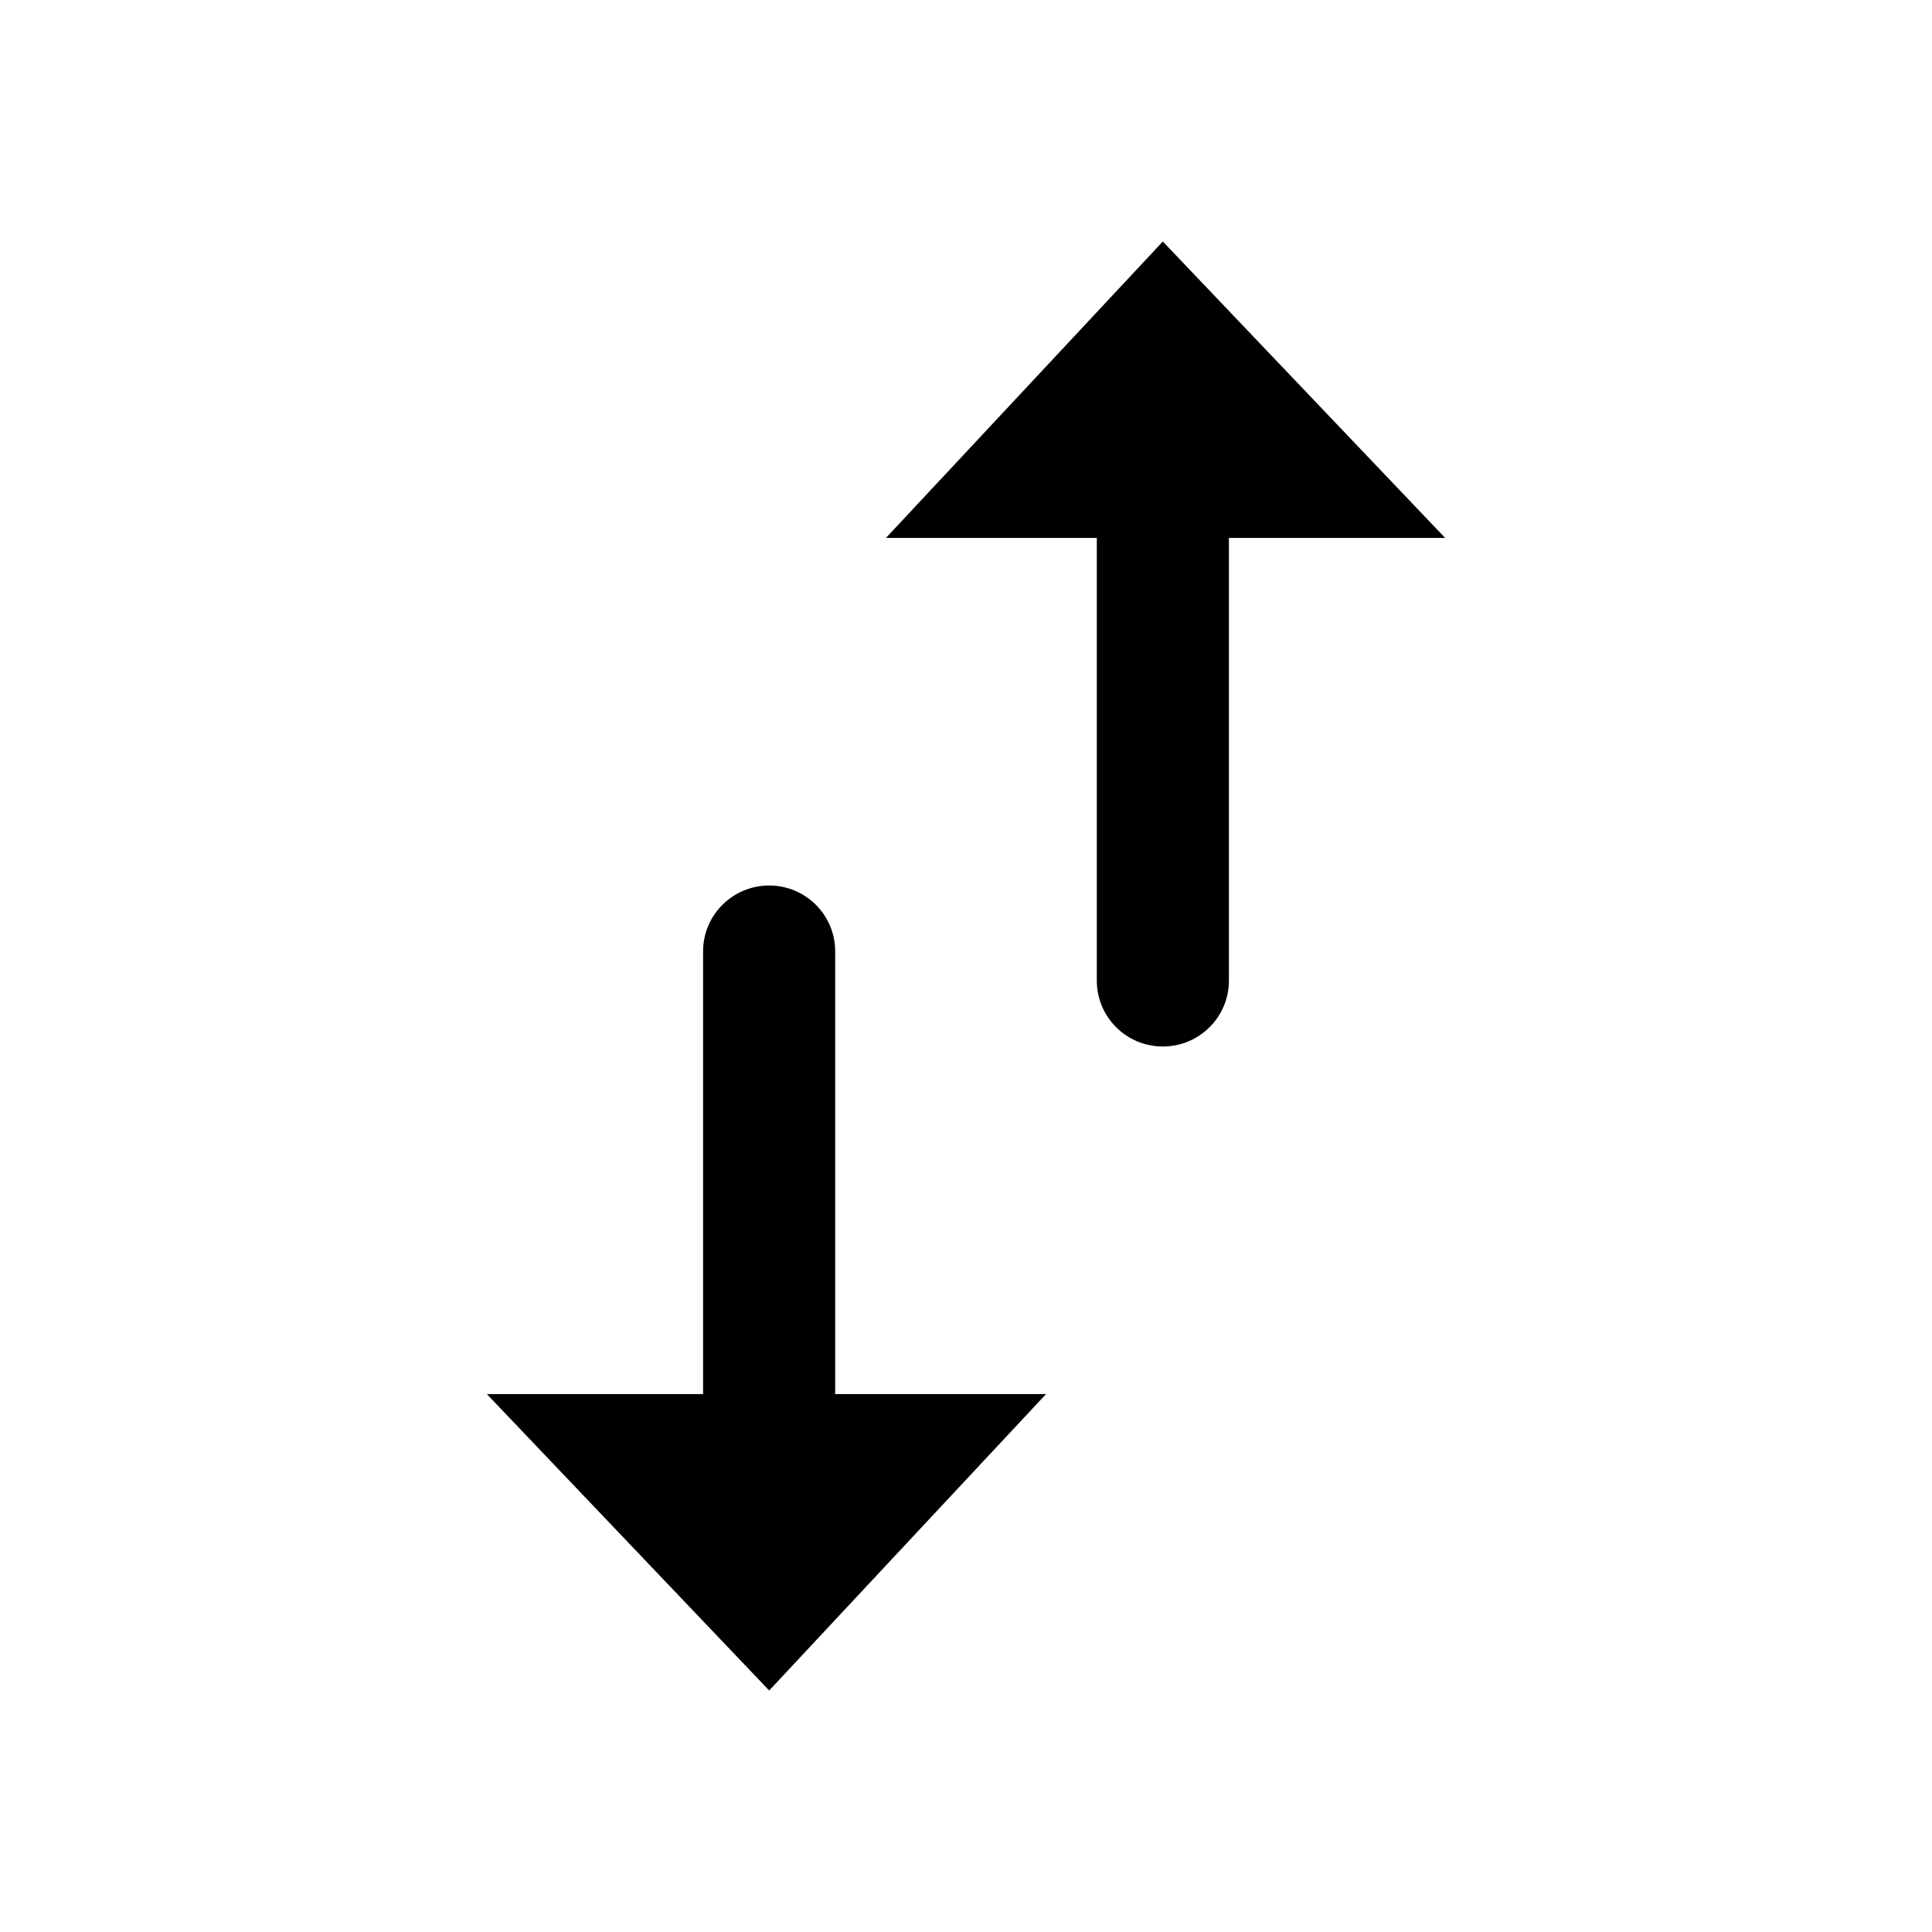
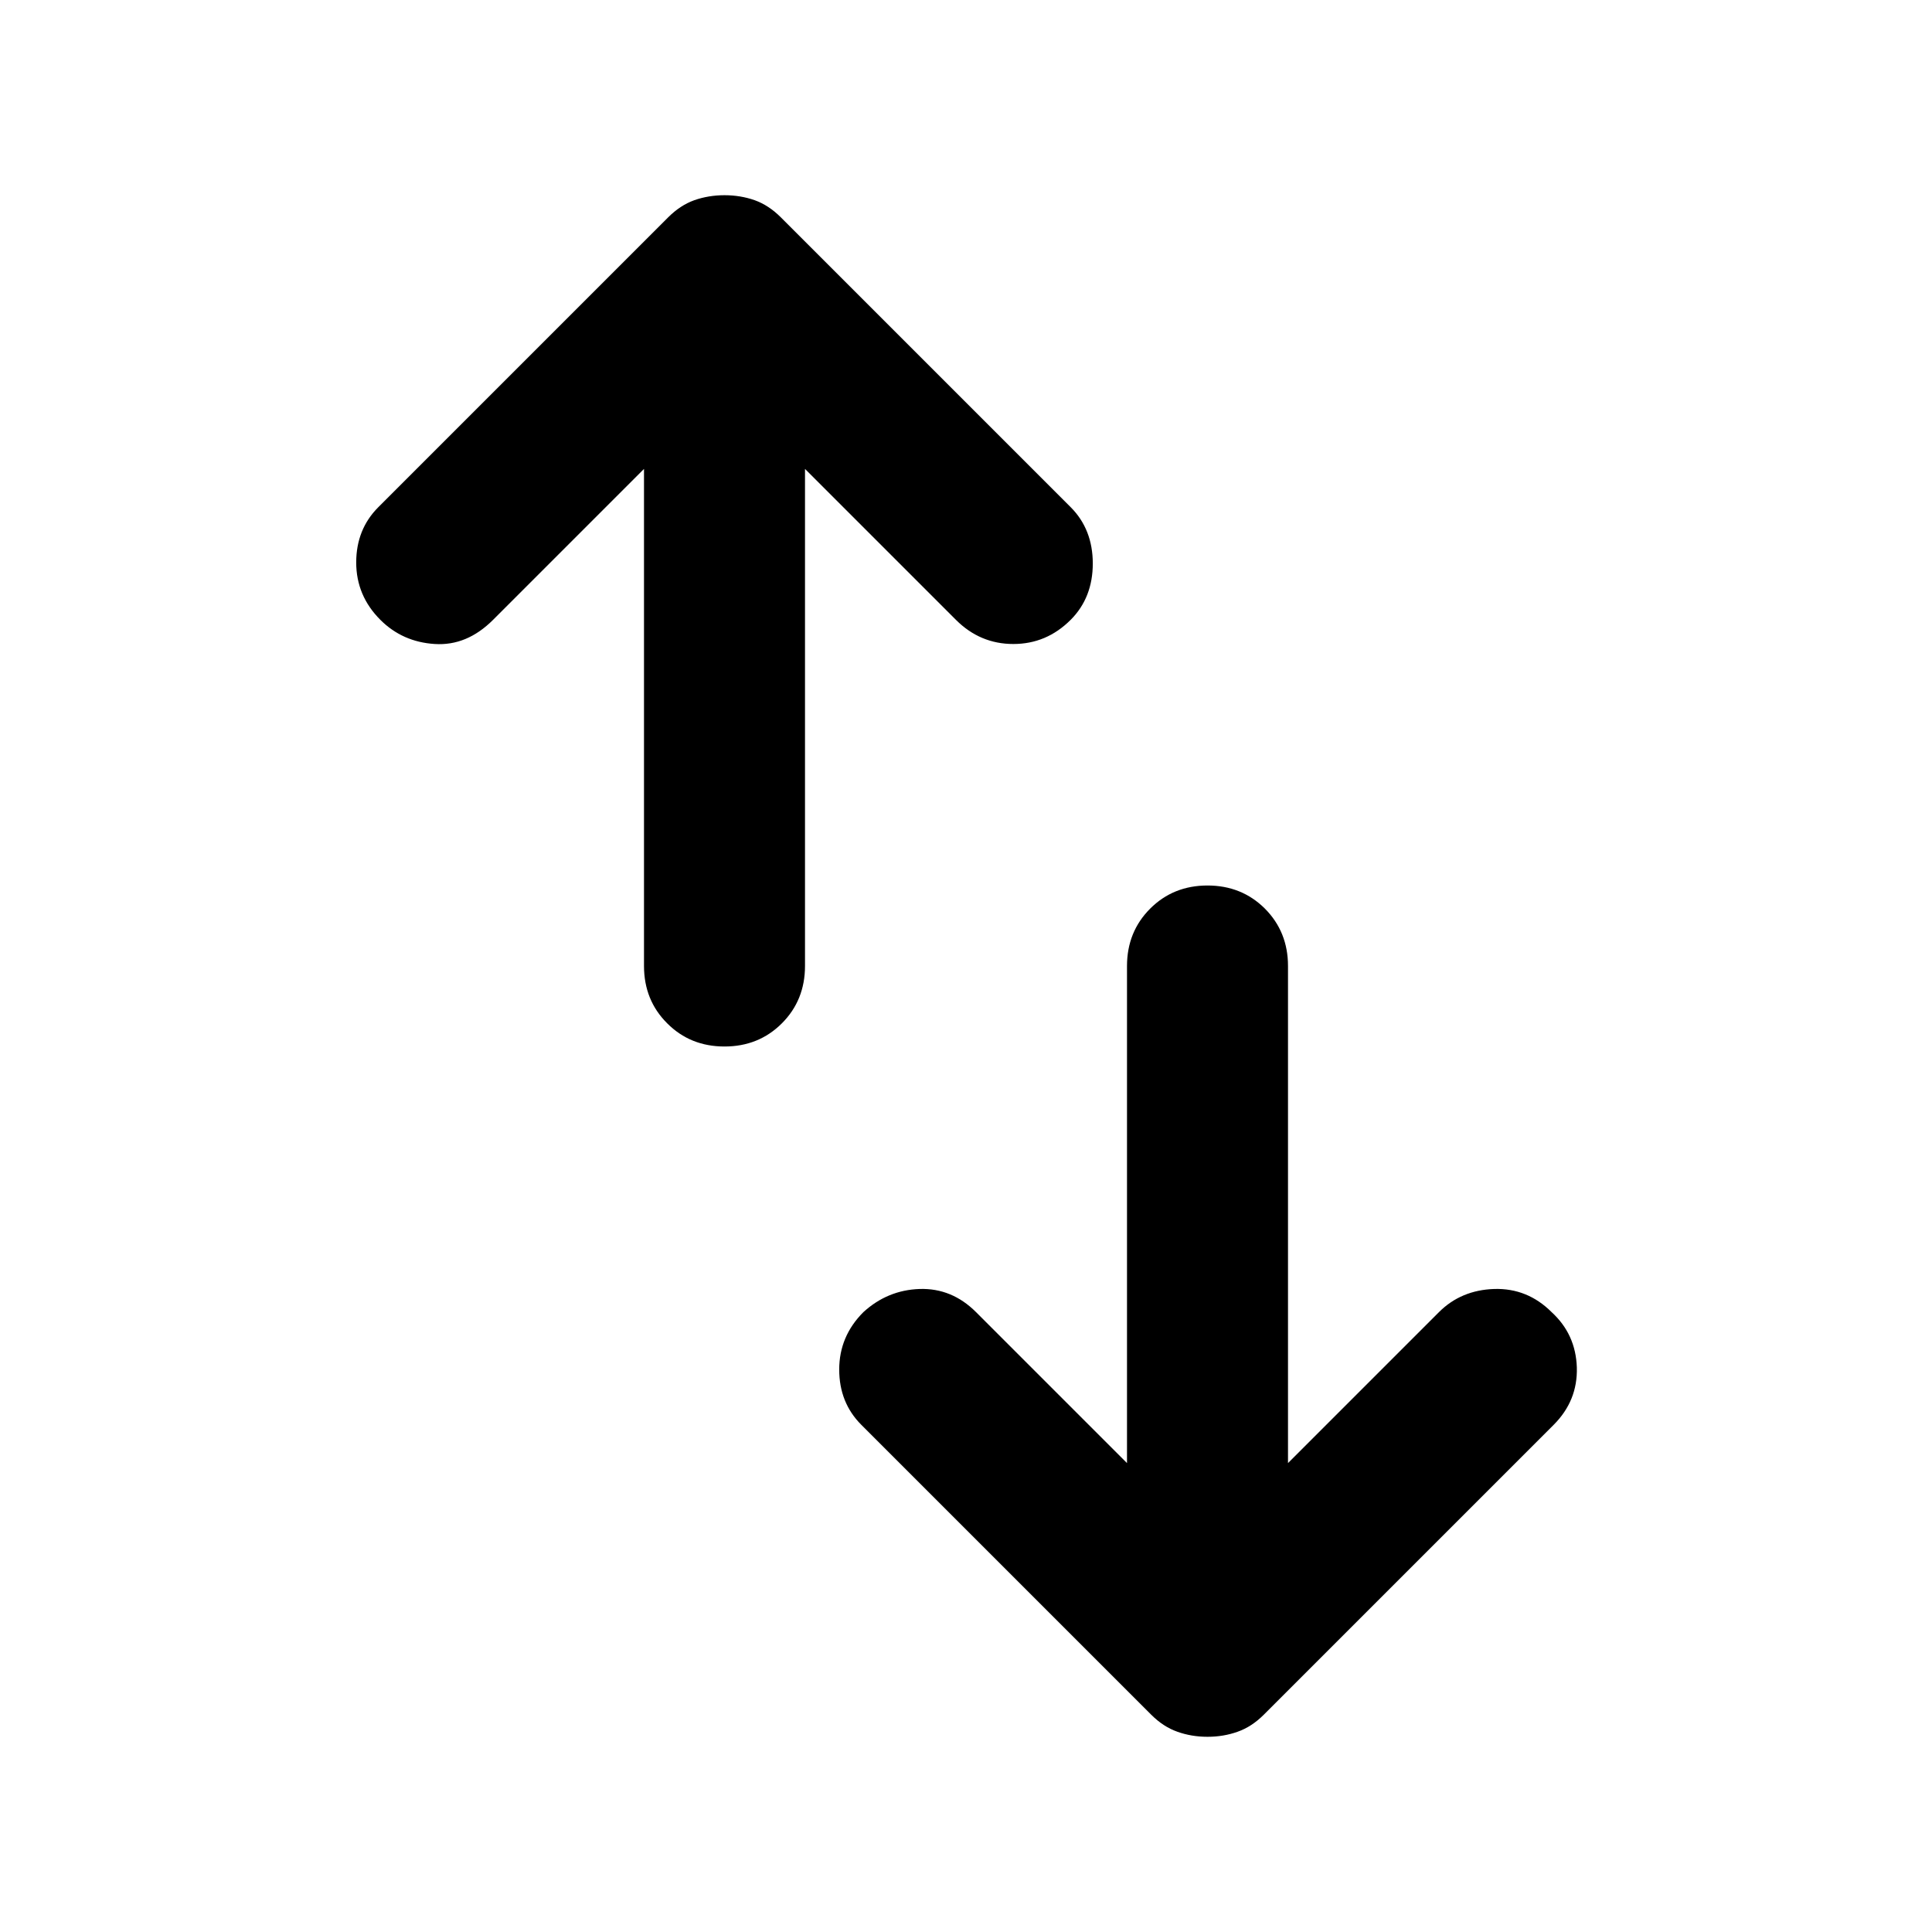
- <svg xmlns="http://www.w3.org/2000/svg" width="24px" height="24px" viewBox="0 0 24 24" version="1.1">
-   <defs />
-   <g id="Icons" stroke="none" stroke-width="1" fill-rule="evenodd">
-     <g id="MC-icon-set" transform="translate(-24, -840)" fill="#000000">
-       <g id="Actions" transform="translate(24, 648)">
-         <g id="Sorting" transform="translate(0, 192)">
-           <path d="M12.994,17.318 L9.555,21 L6.048,17.318 L7.504,17.318 L8.734,17.318 L8.734,11.818 C8.734,11.366 9.102,11 9.555,11 C10.008,11 10.375,11.366 10.375,11.818 L10.375,17.318 L11.605,17.318 L12.994,17.318 Z M11.006,6.682 L14.445,3 L17.952,6.682 L16.496,6.682 L15.266,6.682 L15.266,12.182 C15.266,12.634 14.898,13 14.445,13 C13.992,13 13.625,12.634 13.625,12.182 L13.625,6.682 L12.395,6.682 L11.006,6.682 Z" id="shape" />
-         </g>
-       </g>
-     </g>
-   </g>
+ <svg xmlns="http://www.w3.org/2000/svg" width="24" height="24" viewBox="0 0 24 24">
+   <path d="M14 18.175V12C14 11.717 14.096 11.479 14.288 11.287C14.479 11.096 14.717 11 15 11C15.283 11 15.521 11.096 15.713 11.287C15.904 11.479 16 11.717 16 12V18.175L17.875 16.3C18.058 16.117 18.287 16.021 18.562 16.012C18.837 16.004 19.075 16.1 19.275 16.3C19.475 16.483 19.579 16.712 19.588 16.987C19.596 17.262 19.5 17.5 19.3 17.7L15.7 21.3C15.6 21.4 15.492 21.471 15.375 21.512C15.258 21.554 15.133 21.575 15 21.575C14.867 21.575 14.742 21.554 14.625 21.512C14.508 21.471 14.4 21.4 14.3 21.3L10.7 17.7C10.517 17.517 10.425 17.288 10.425 17.013C10.425 16.738 10.525 16.5 10.725 16.3C10.925 16.117 11.158 16.021 11.425 16.012C11.692 16.004 11.925 16.1 12.125 16.3L14 18.175ZM8 5.825L6.125 7.7C5.908 7.917 5.667 8.017 5.4 8C5.133 7.983 4.908 7.883 4.725 7.7C4.525 7.5 4.425 7.262 4.425 6.987C4.425 6.712 4.517 6.483 4.7 6.3L8.3 2.7C8.4 2.6 8.508 2.529 8.625 2.487C8.742 2.446 8.867 2.425 9 2.425C9.133 2.425 9.258 2.446 9.375 2.487C9.492 2.529 9.6 2.6 9.7 2.7L13.3 6.3C13.483 6.483 13.575 6.717 13.575 7C13.575 7.283 13.483 7.517 13.3 7.7C13.1 7.9 12.863 8 12.588 8C12.313 8 12.075 7.9 11.875 7.7L10 5.825V12C10 12.283 9.904 12.521 9.713 12.712C9.521 12.904 9.283 13 9 13C8.717 13 8.479 12.904 8.288 12.712C8.096 12.521 8 12.283 8 12V5.825Z" fill="black" />
</svg>
